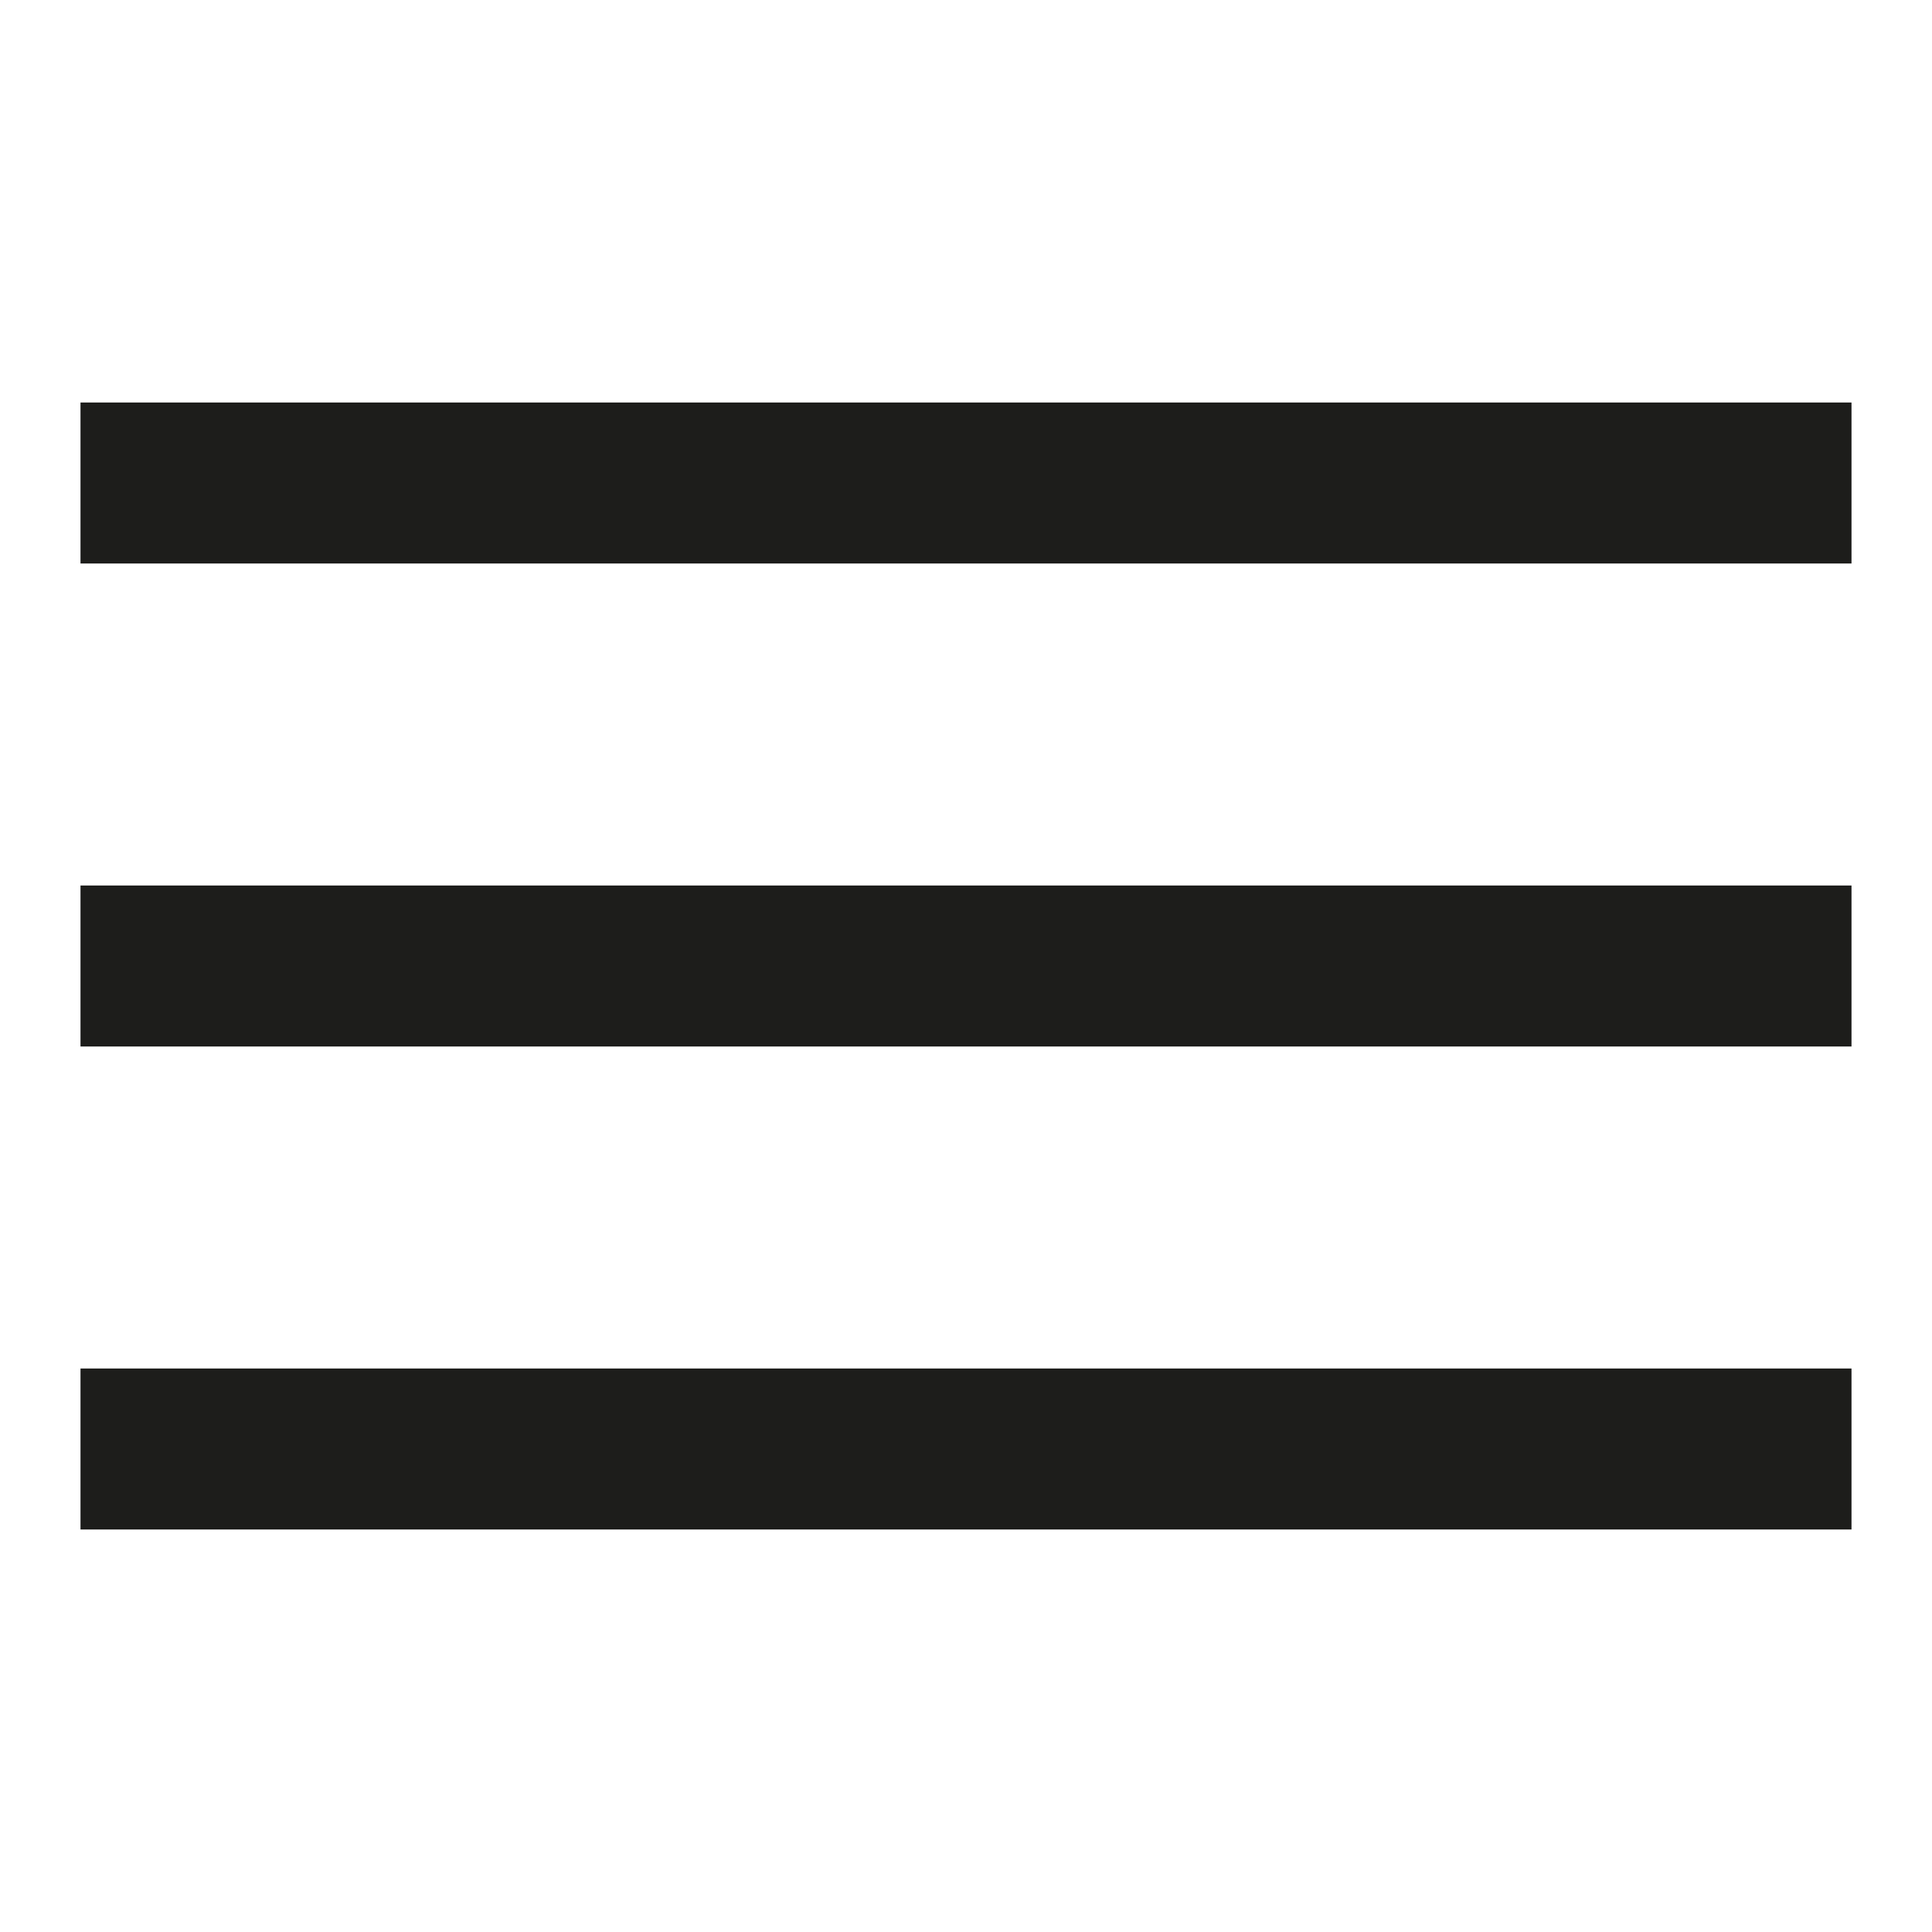
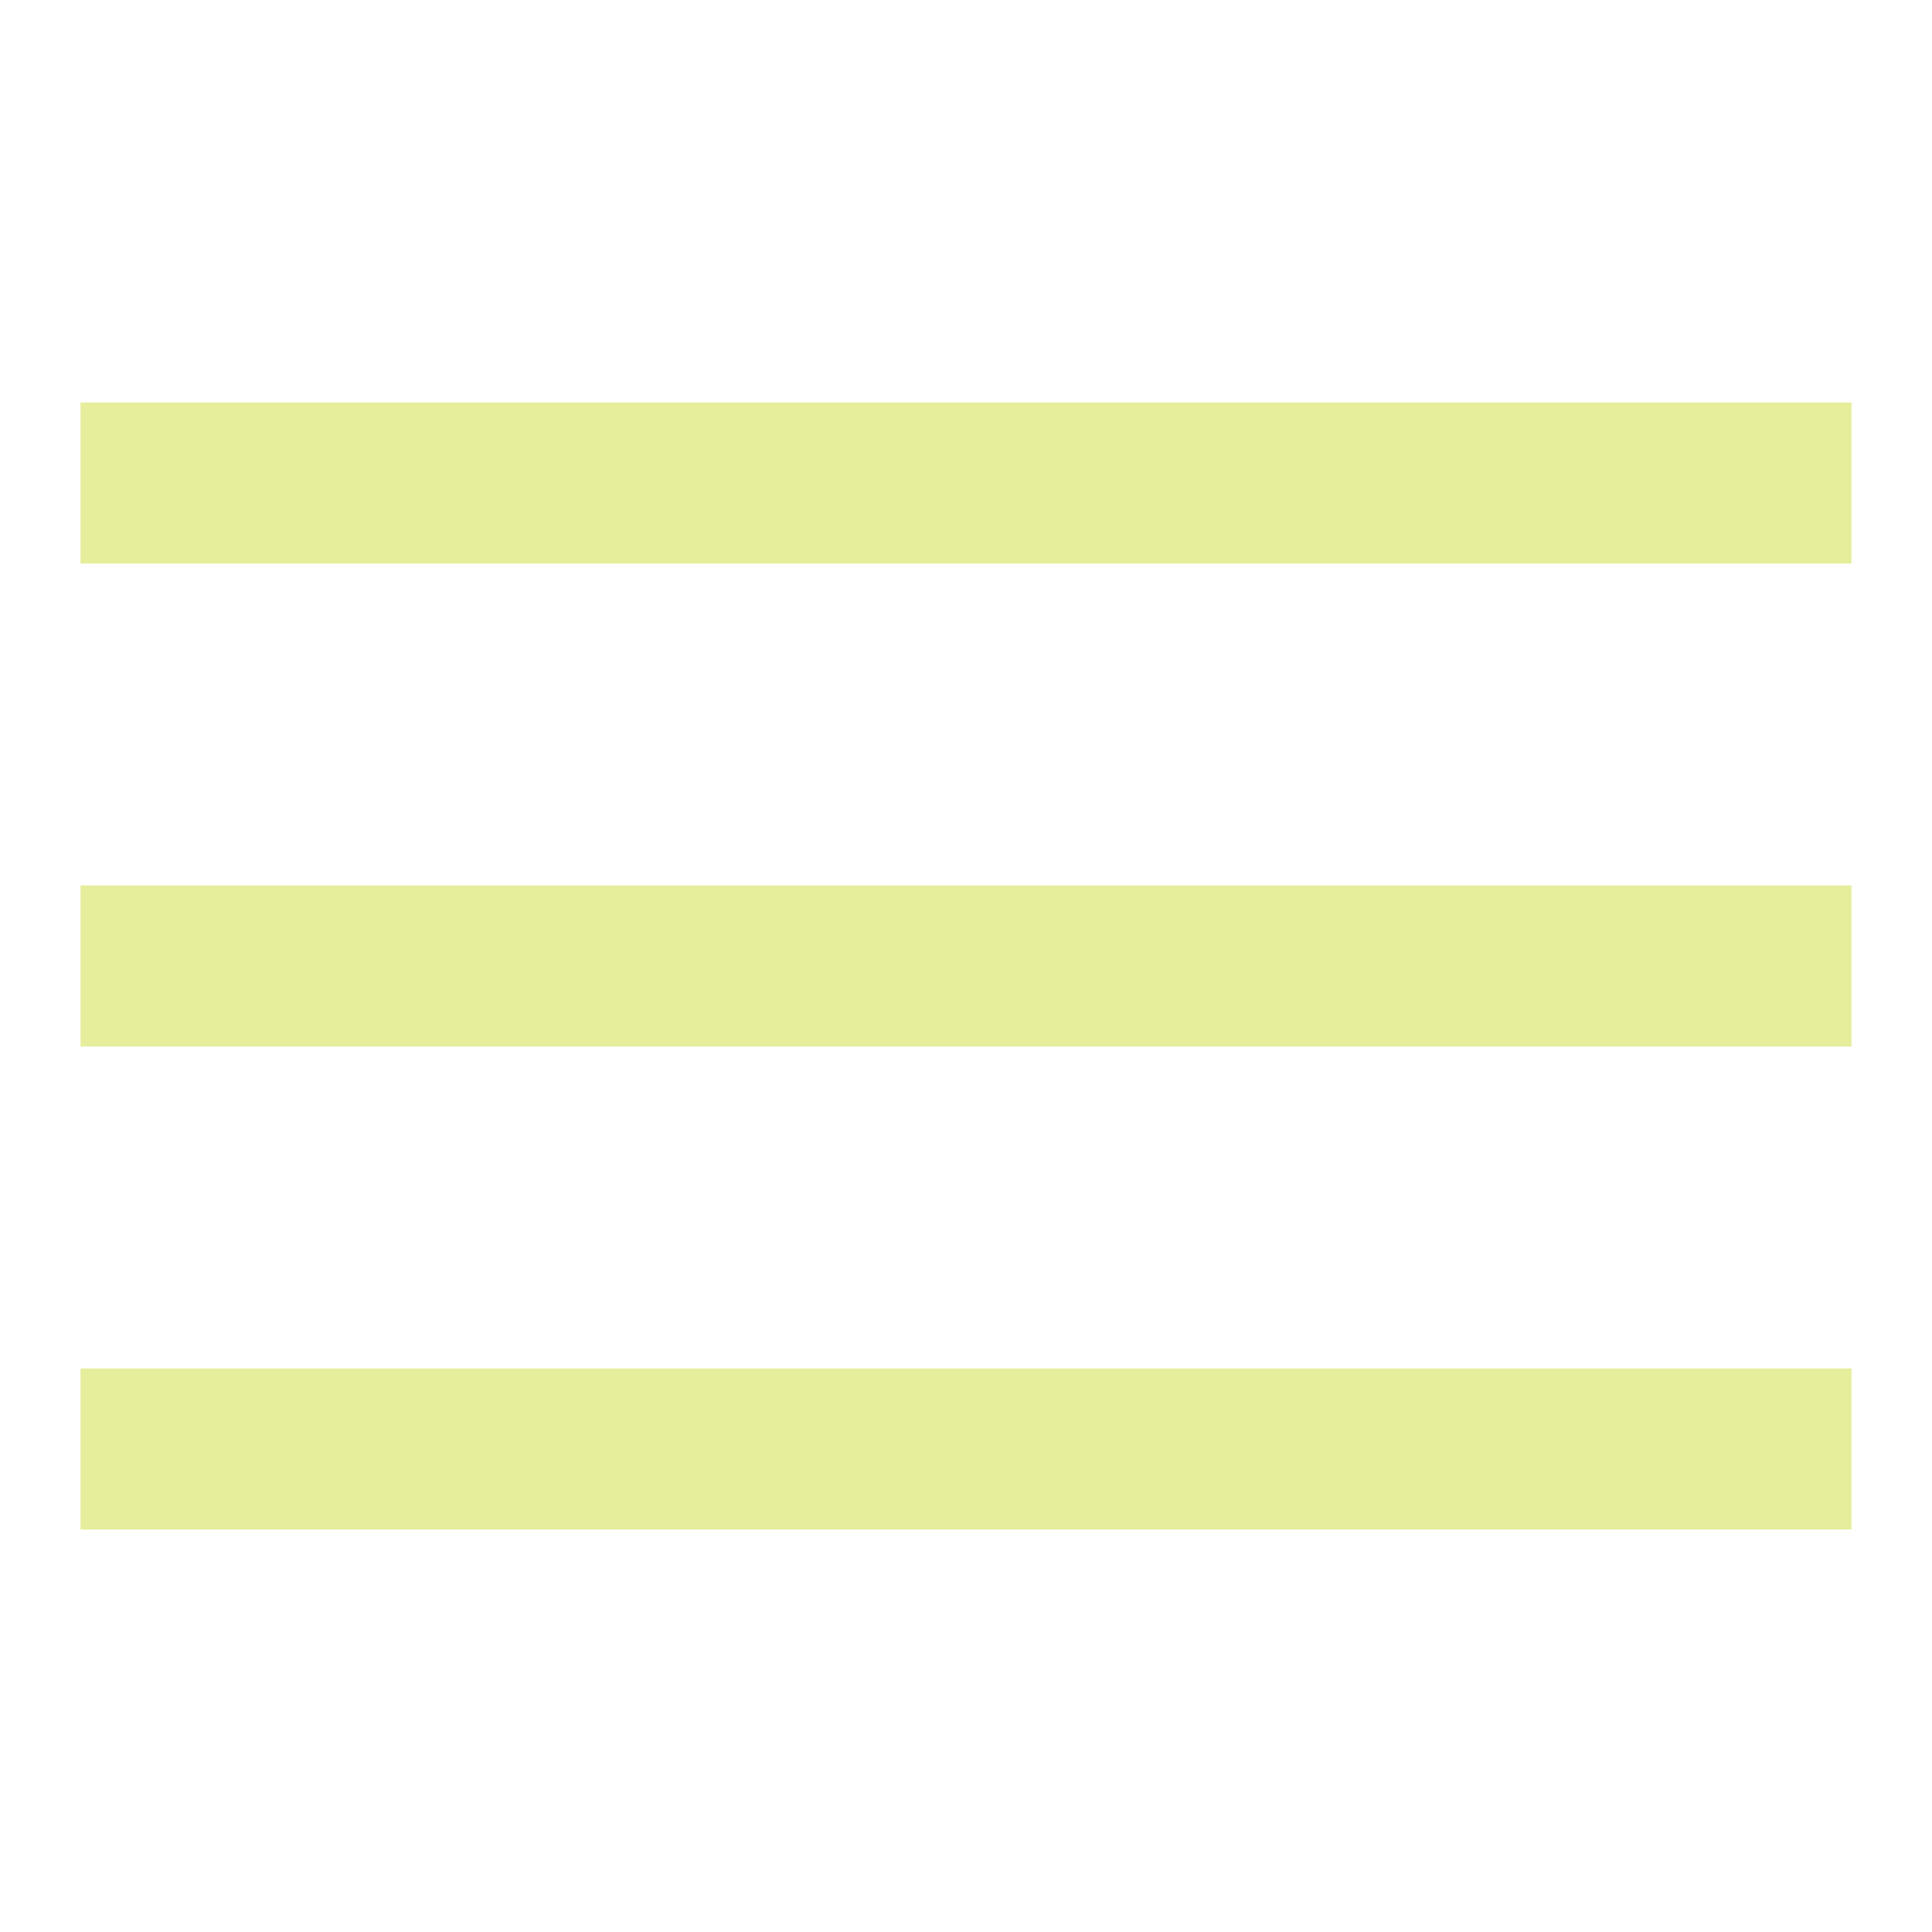
<svg xmlns="http://www.w3.org/2000/svg" width="800px" height="800px" viewBox="0 0 12 12" enable-background="new 0 0 12 12" id="burger" version="1.1" xml:space="preserve">
  <g>
-     <rect fill="#1D1D1B" height="1" width="11" x="0.5" y="5.5" />
-     <rect fill="#1D1D1B" height="1" width="11" x="0.5" y="2.5" />
-     <rect fill="#1D1D1B" height="1" width="11" x="0.5" y="8.5" />
+     <rect fill="#E6EE9C" height="1" width="11" x="0.5" y="5.5" />
+     <rect fill="#E6EE9C" height="1" width="11" x="0.5" y="2.5" />
+     <rect fill="#E6EE9C" height="1" width="11" x="0.5" y="8.5" />
  </g>
</svg>
